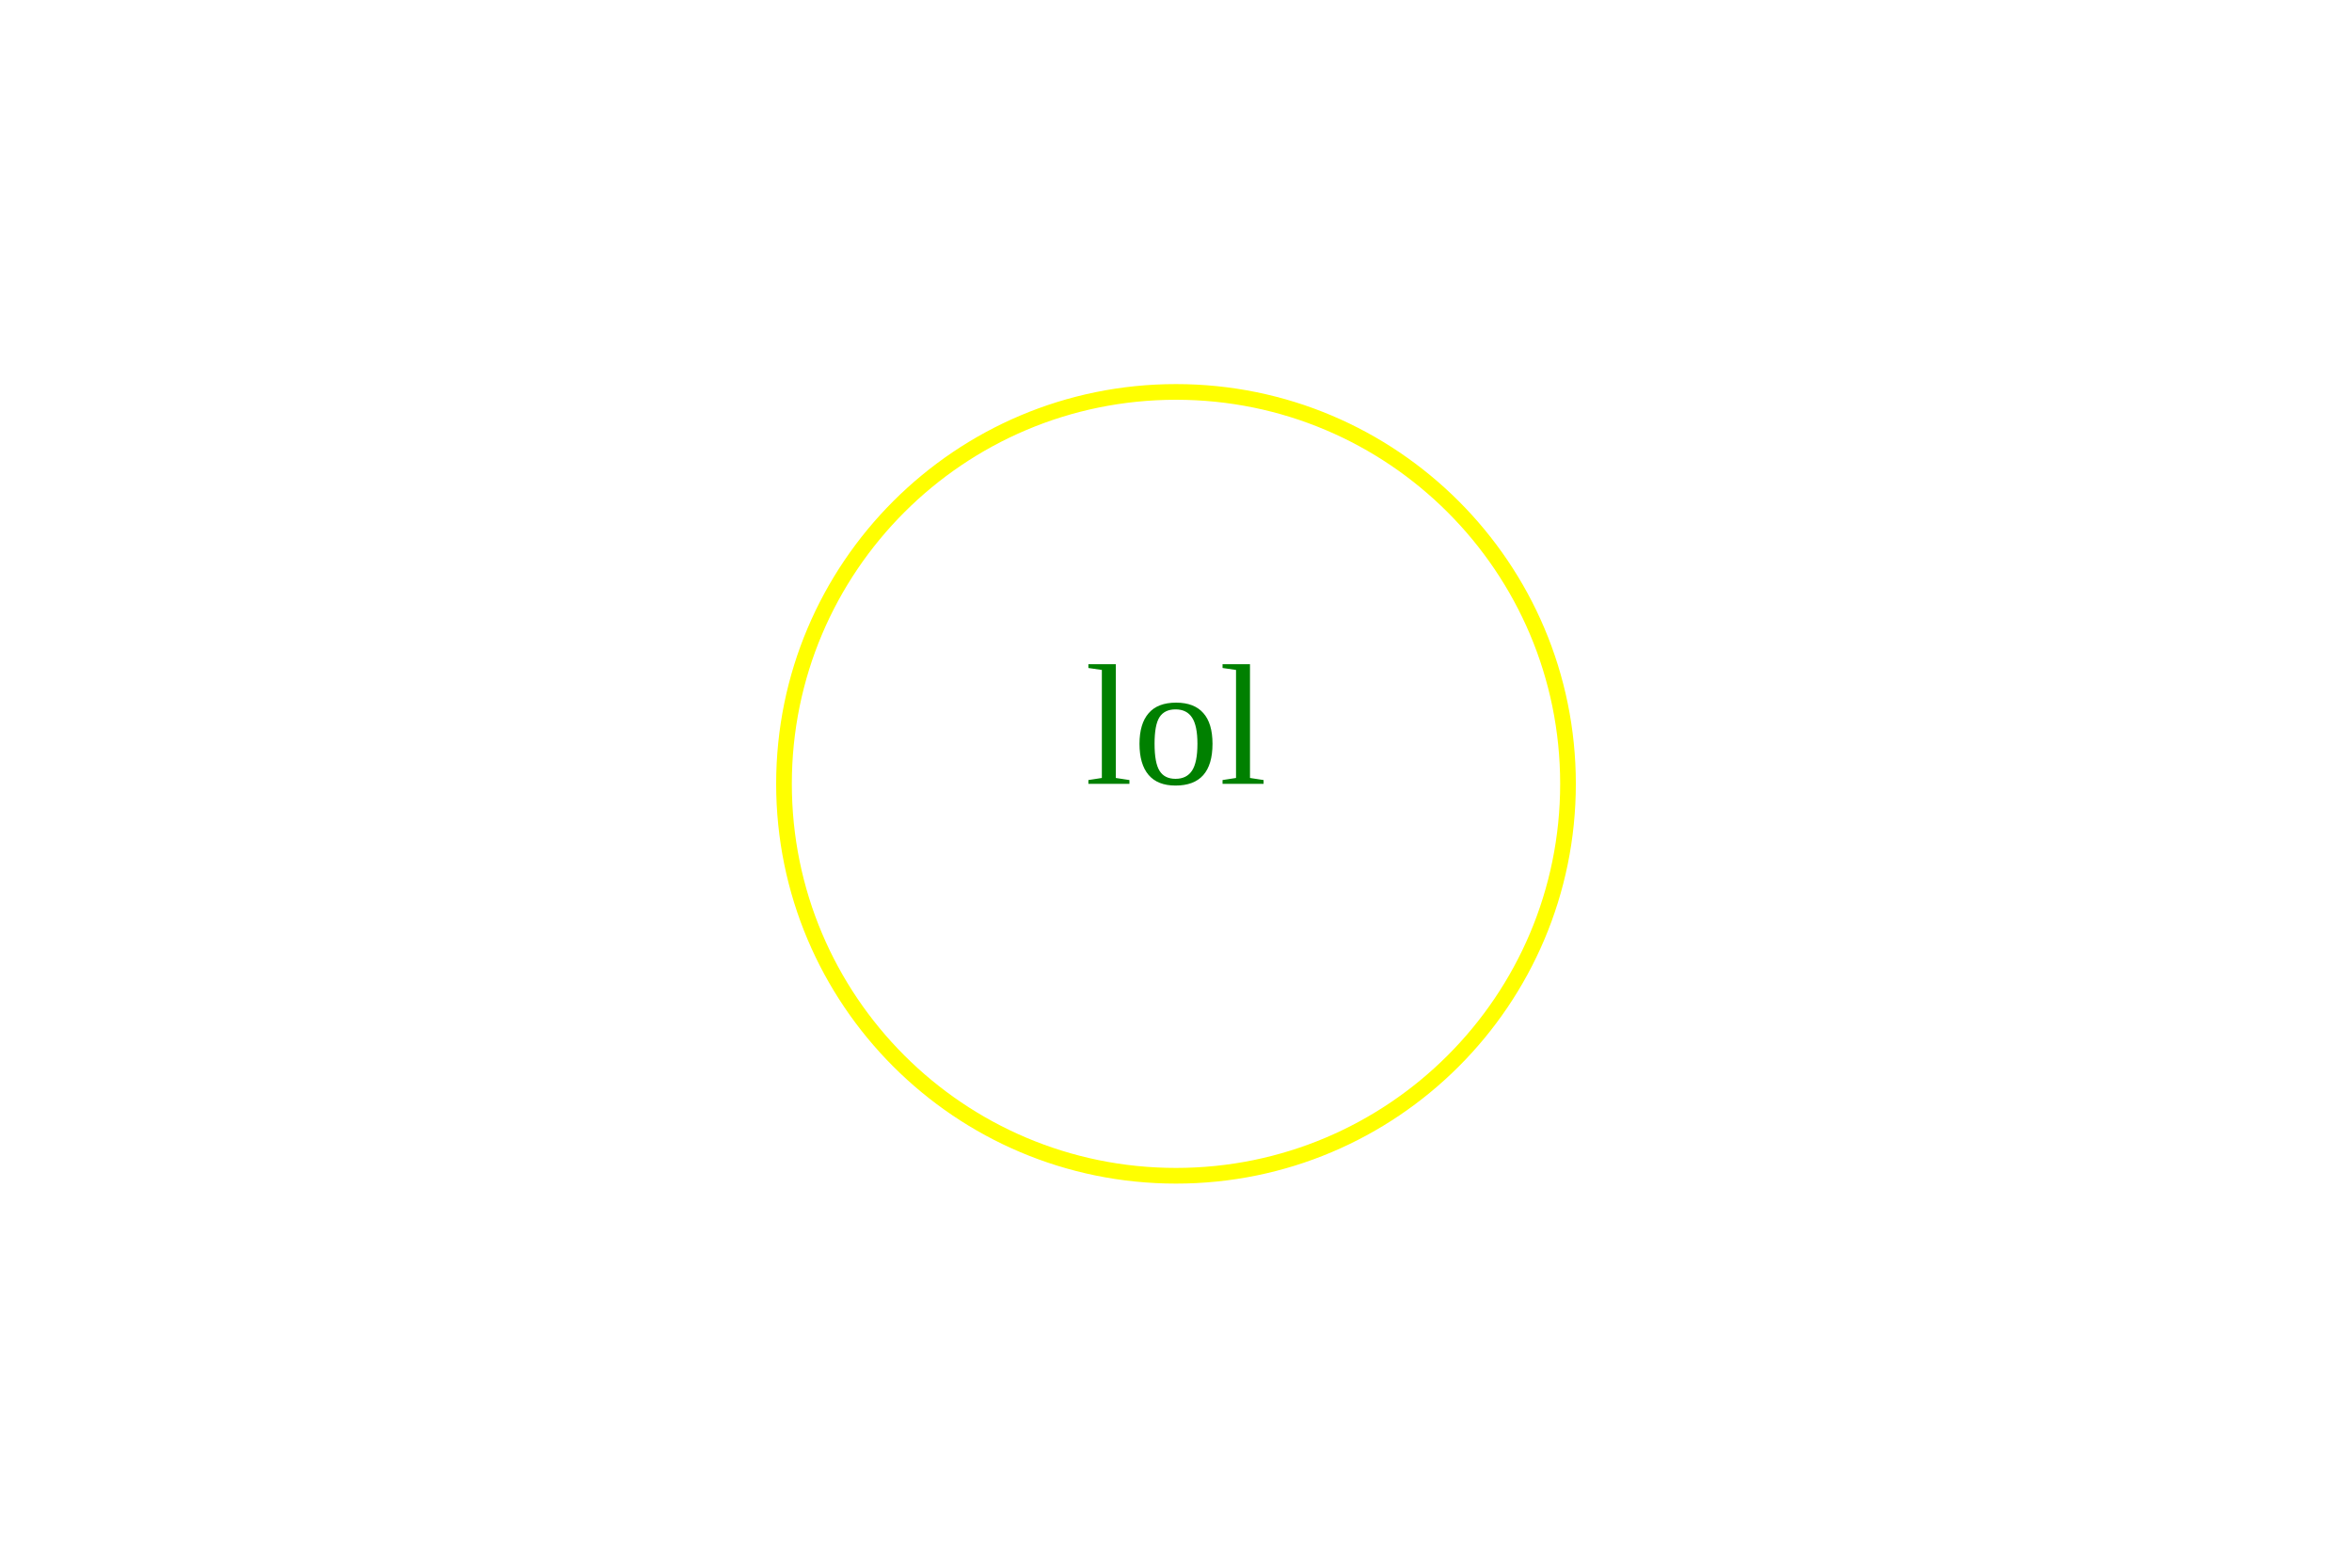
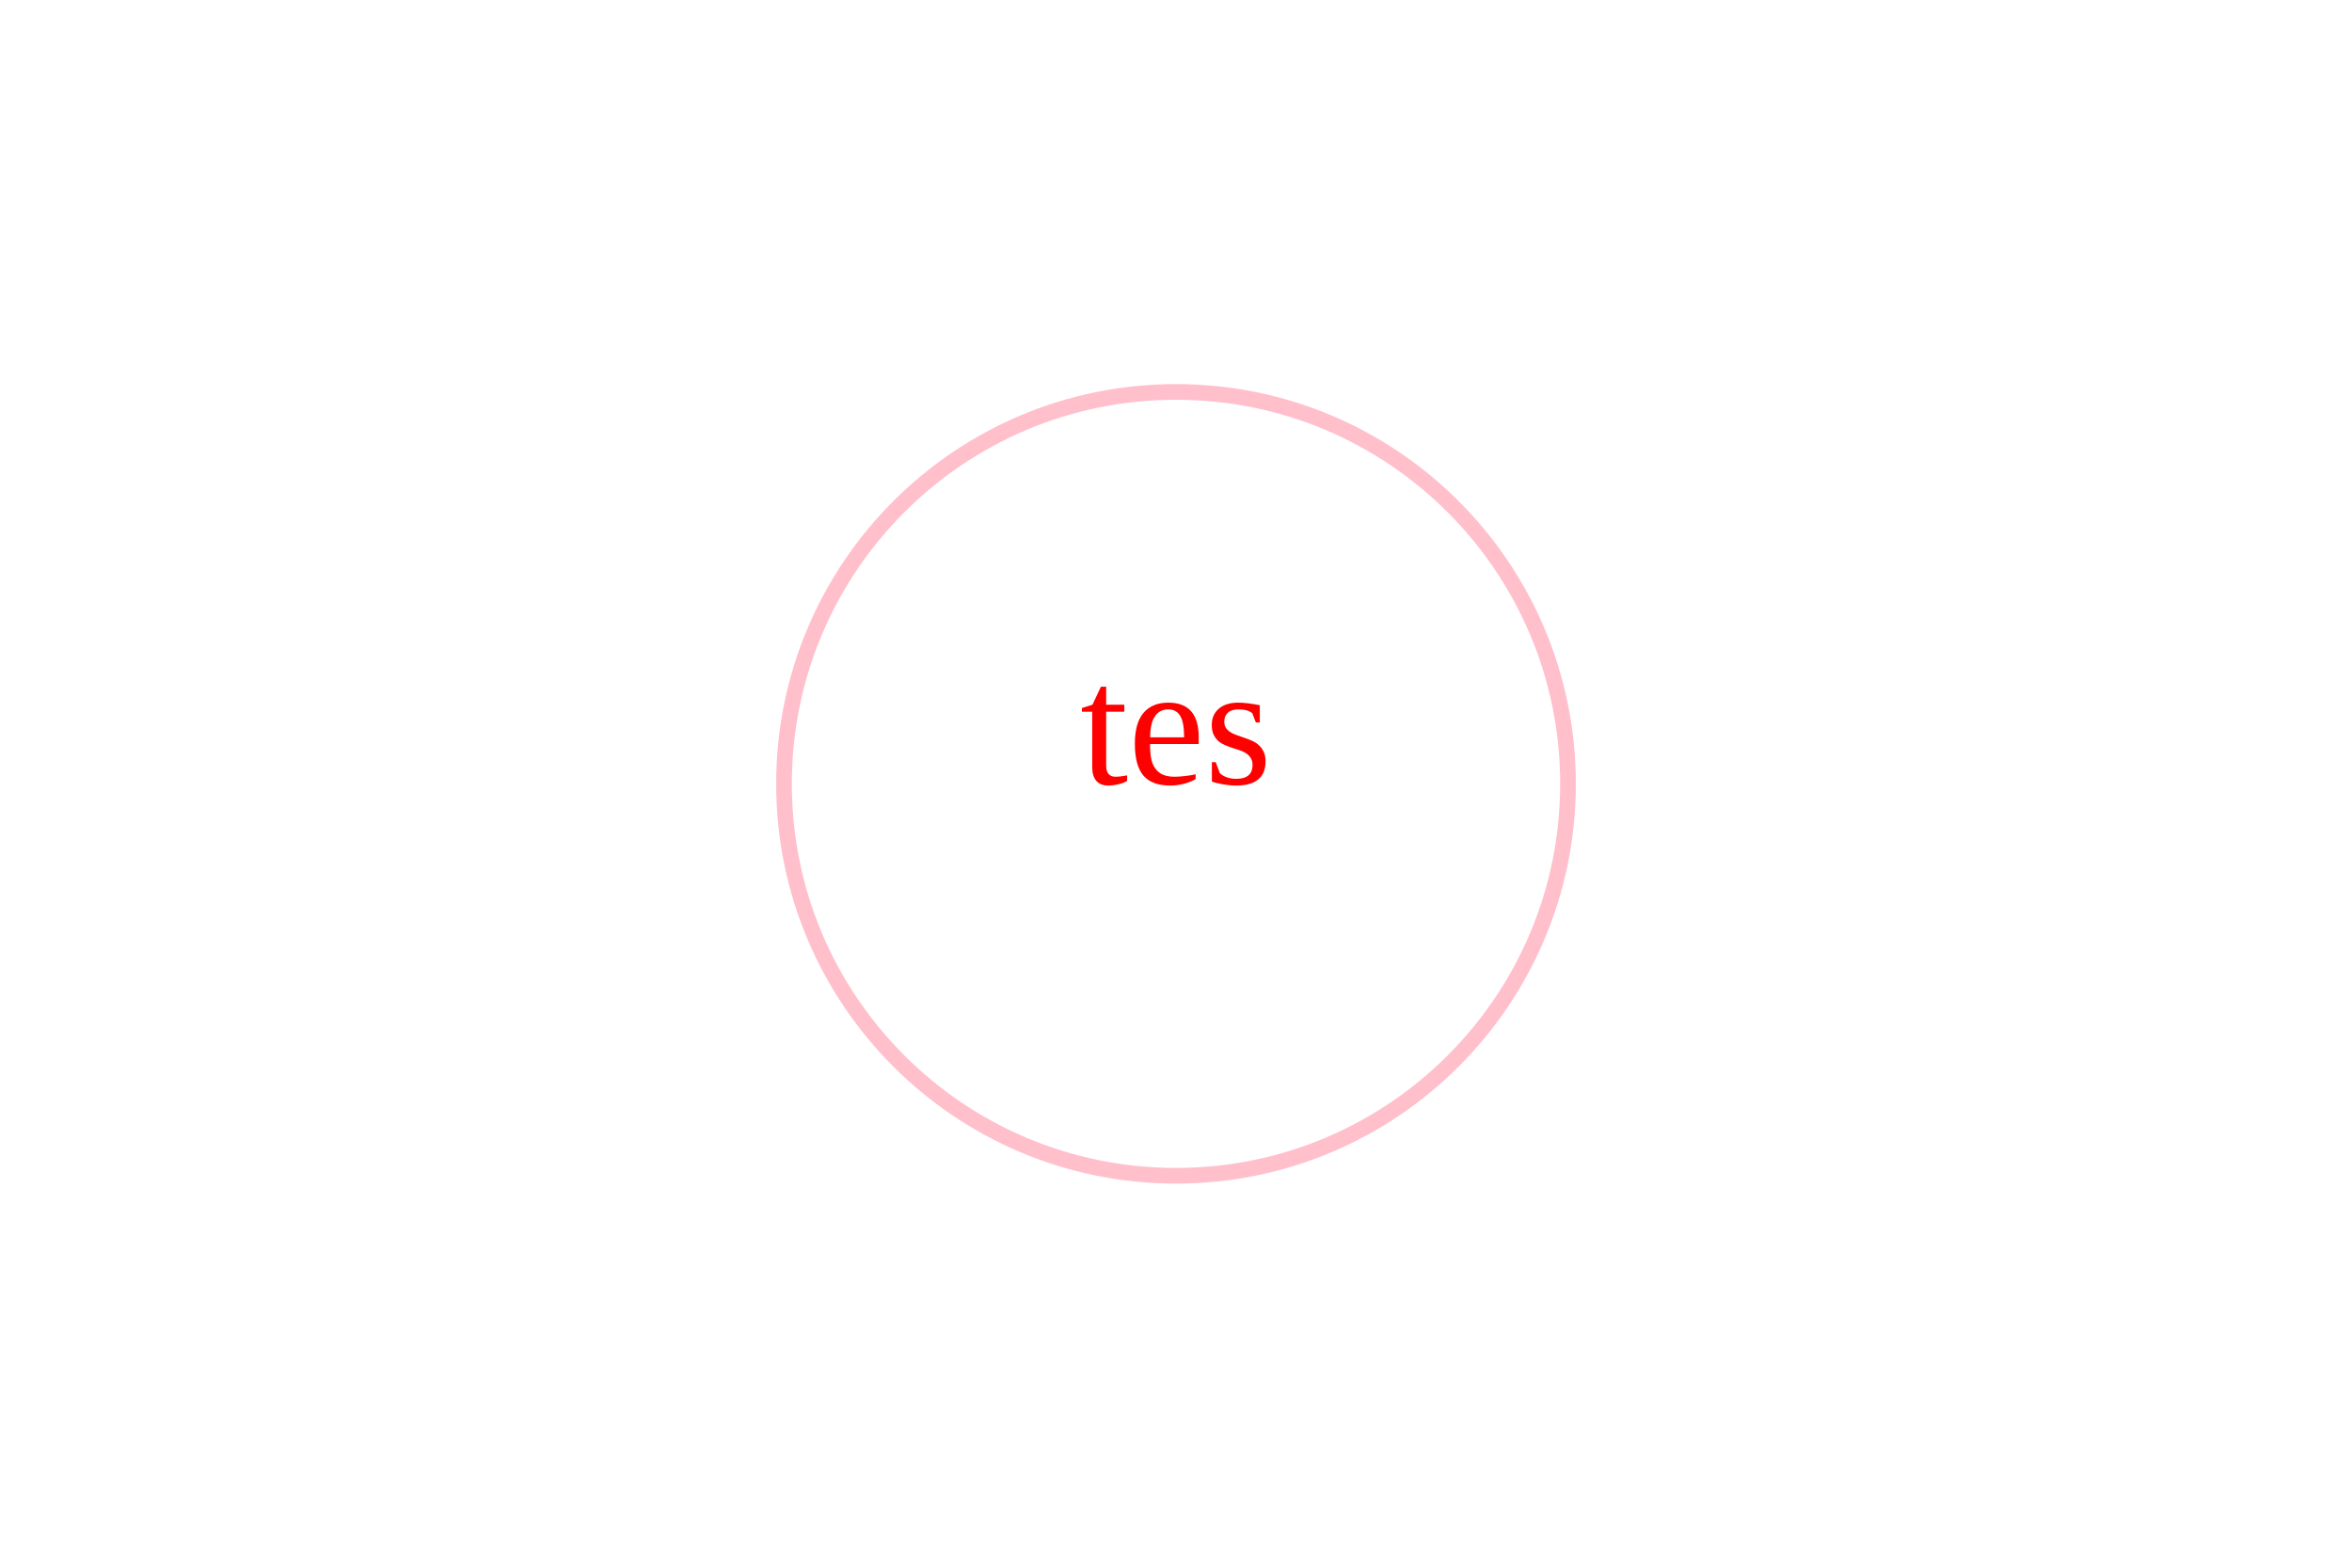
<svg xmlns="http://www.w3.org/2000/svg" width="300" height="200">
-   <circle cx="150" cy="100" r="50" stroke="yellow" stroke-width="2" fill="none" />
-   <text x="150" y="100" text-anchor="middle" style="fill:green;font-size:22">lol</text>
+   <circle cx="150" cy="100" r="50" stroke="pink" stroke-width="2" fill="none" />
+   <text x="150" y="100" text-anchor="middle" style="fill:red;font-size:22">tes</text>
</svg>
